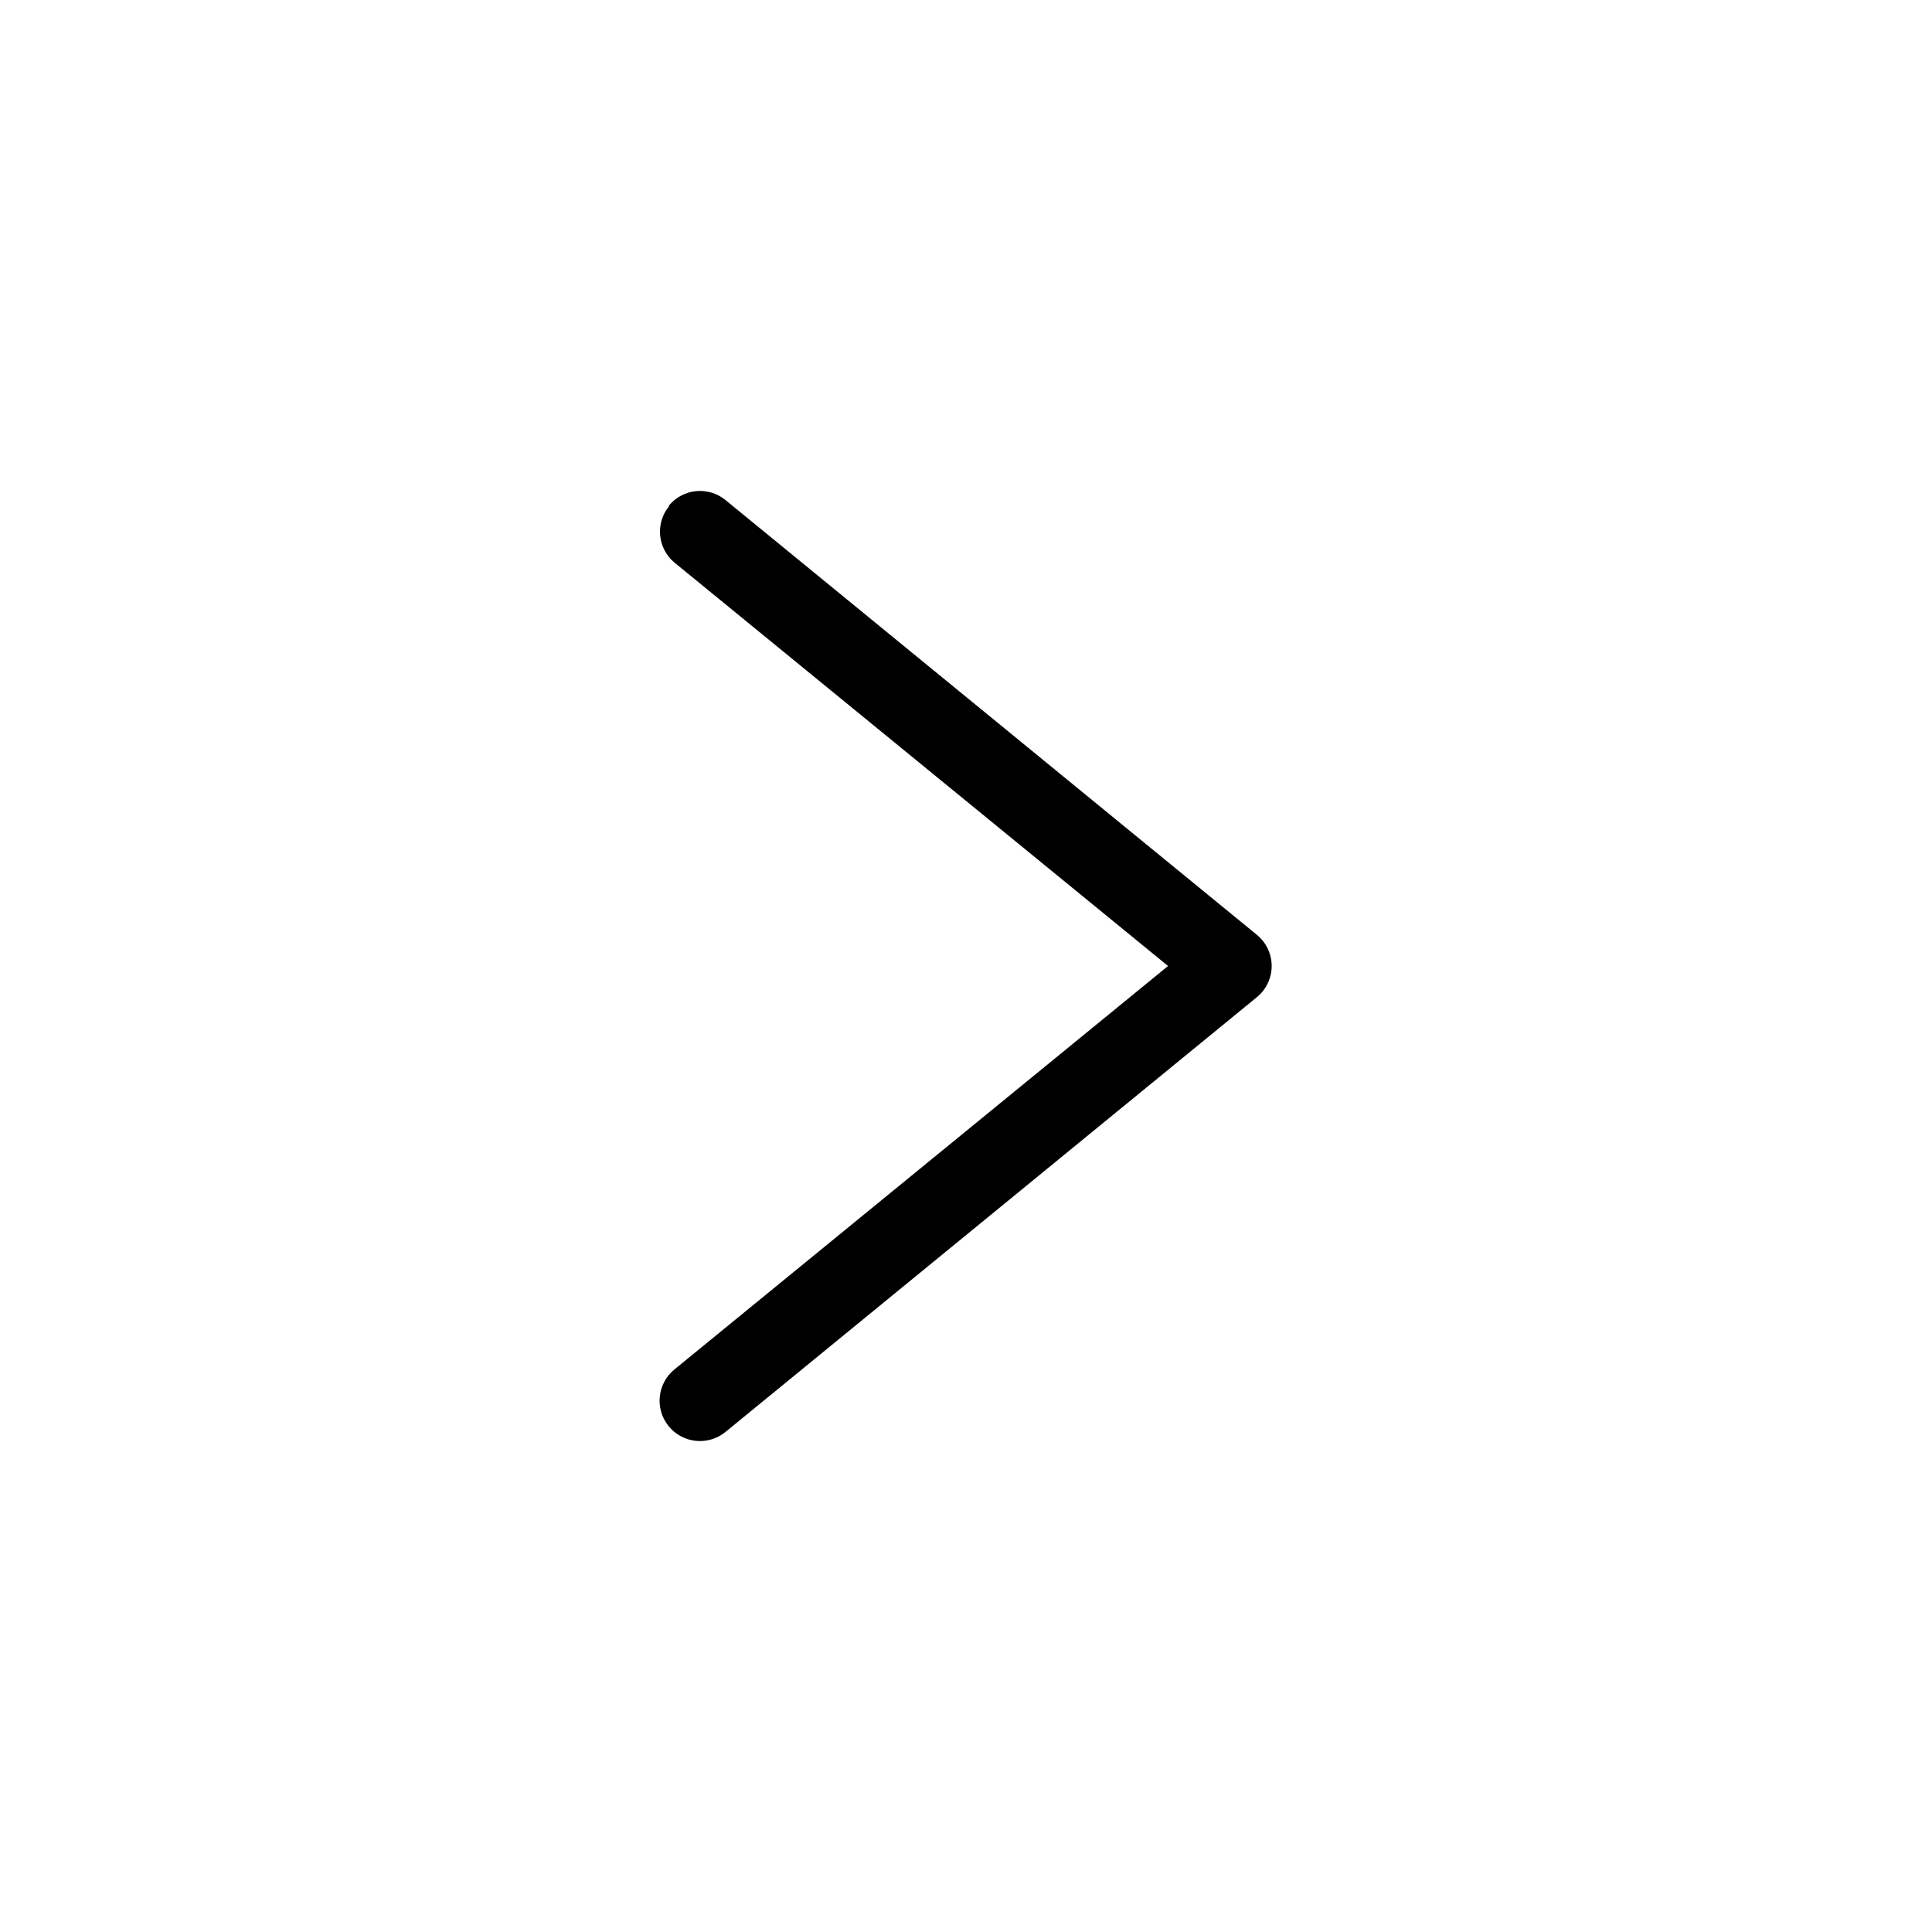
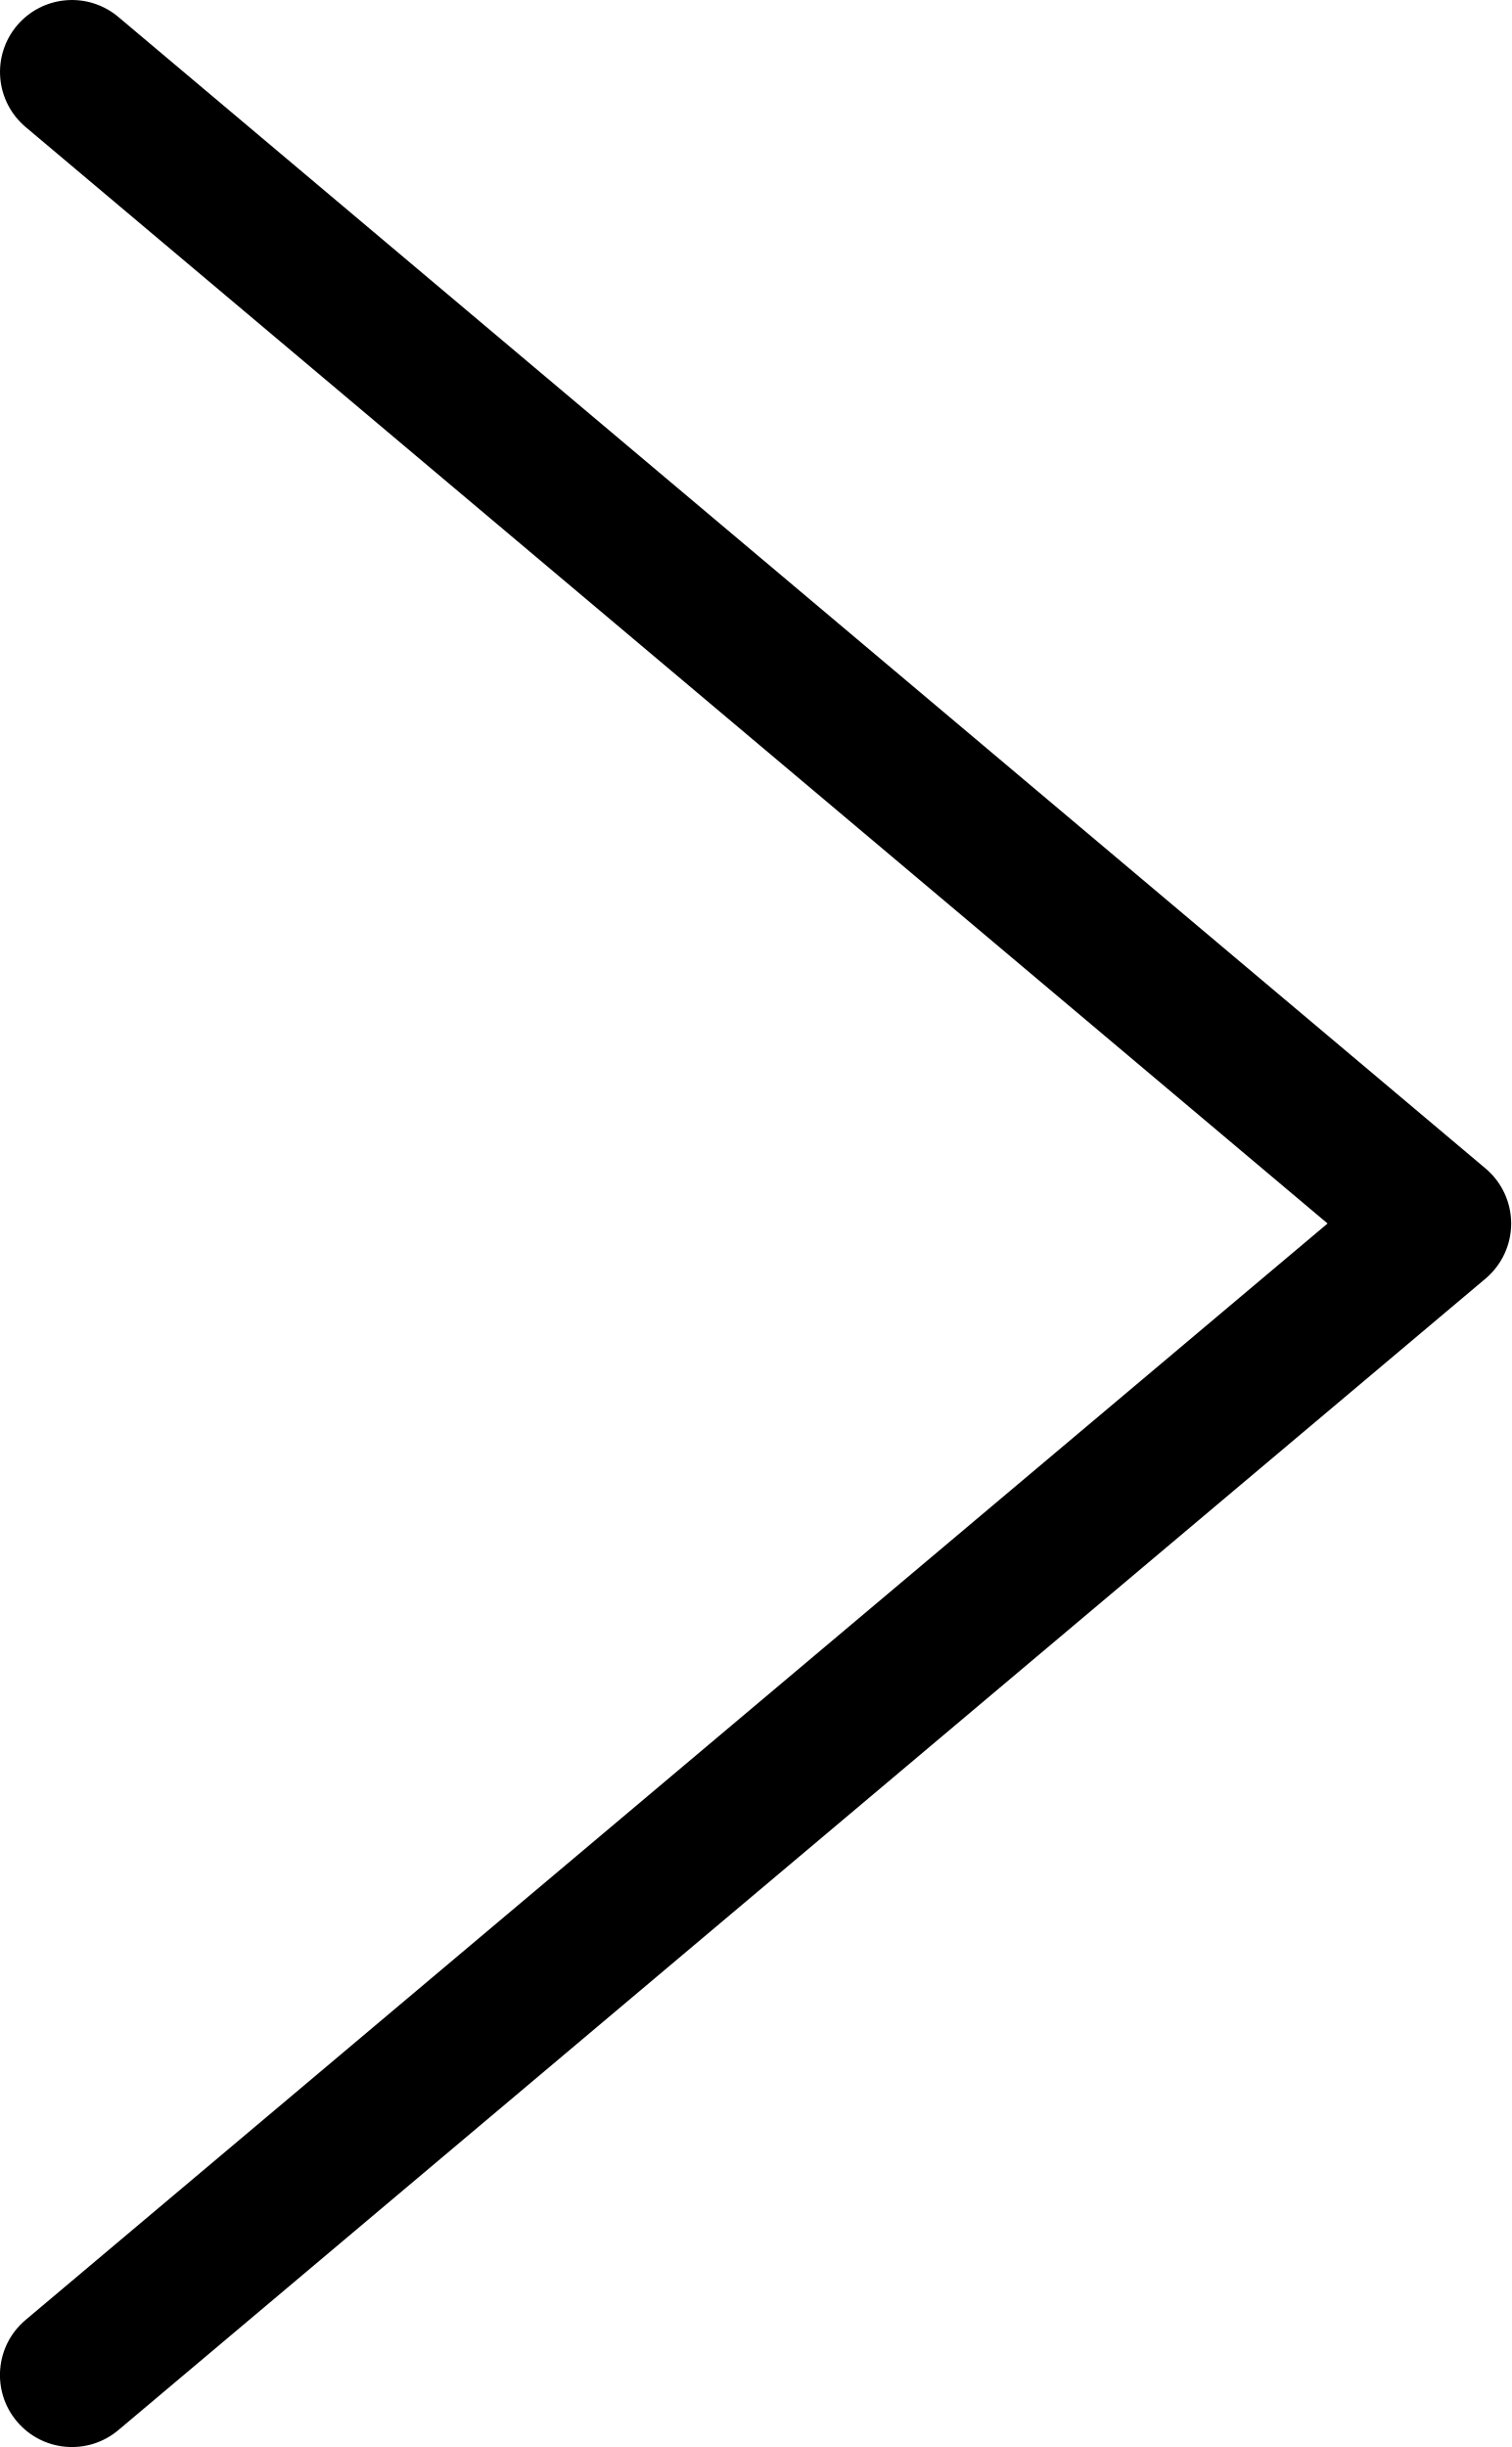
- <svg xmlns="http://www.w3.org/2000/svg" width="24" height="24" fill="none">
-   <path fill-rule="evenodd" clip-rule="evenodd" d="M8.31 6.28a.5.5 0 01.7-.07l6.6 5.4a.5.5 0 010 .78l-6.6 5.4a.5.5 0 11-.63-.78L14.51 12 8.38 6.99a.5.5 0 01-.07-.7z" fill="currentColor" />
+ <svg xmlns="http://www.w3.org/2000/svg" width="21" height="34" fill="none">
+   <path fill-rule="evenodd" clip-rule="evenodd" d="M.235.356a1 1 0 011.41-.12l19 16a1 1 0 010 1.529l-19 16a1 1 0 11-1.29-1.53L18.449 17 .356 1.765a1 1 0 01-.12-1.41z" fill="currentColor" />
</svg>
